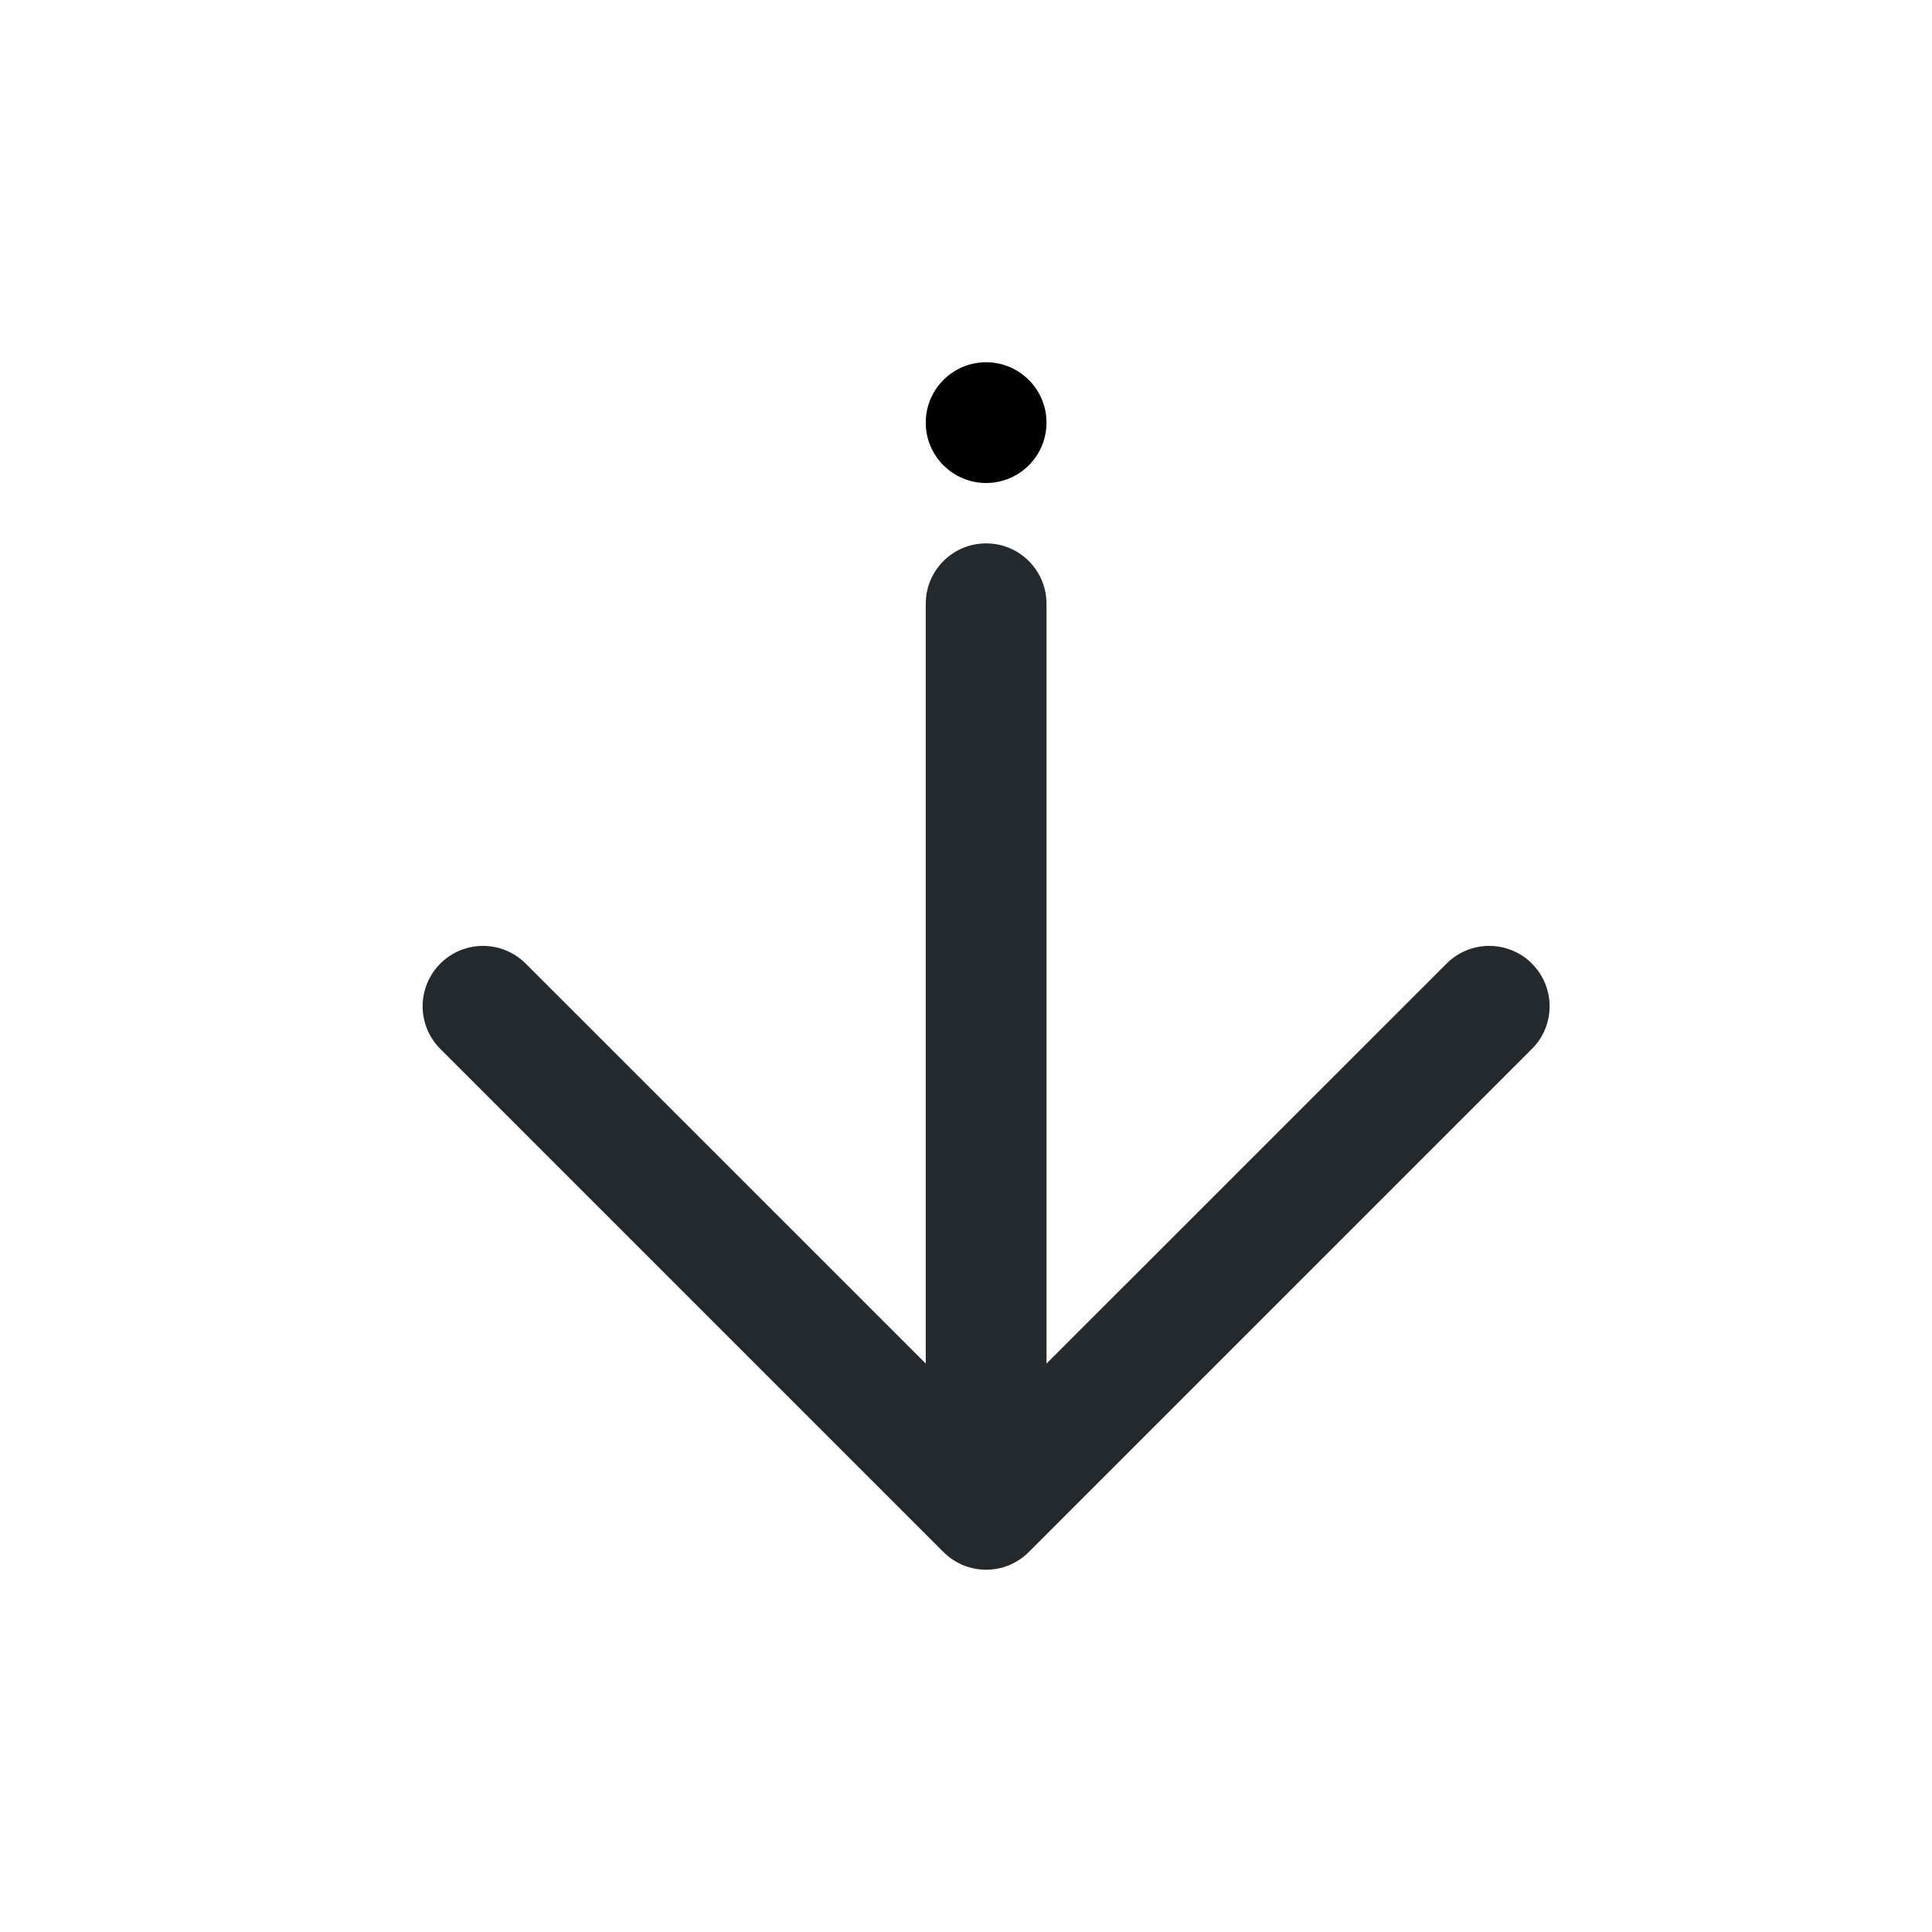
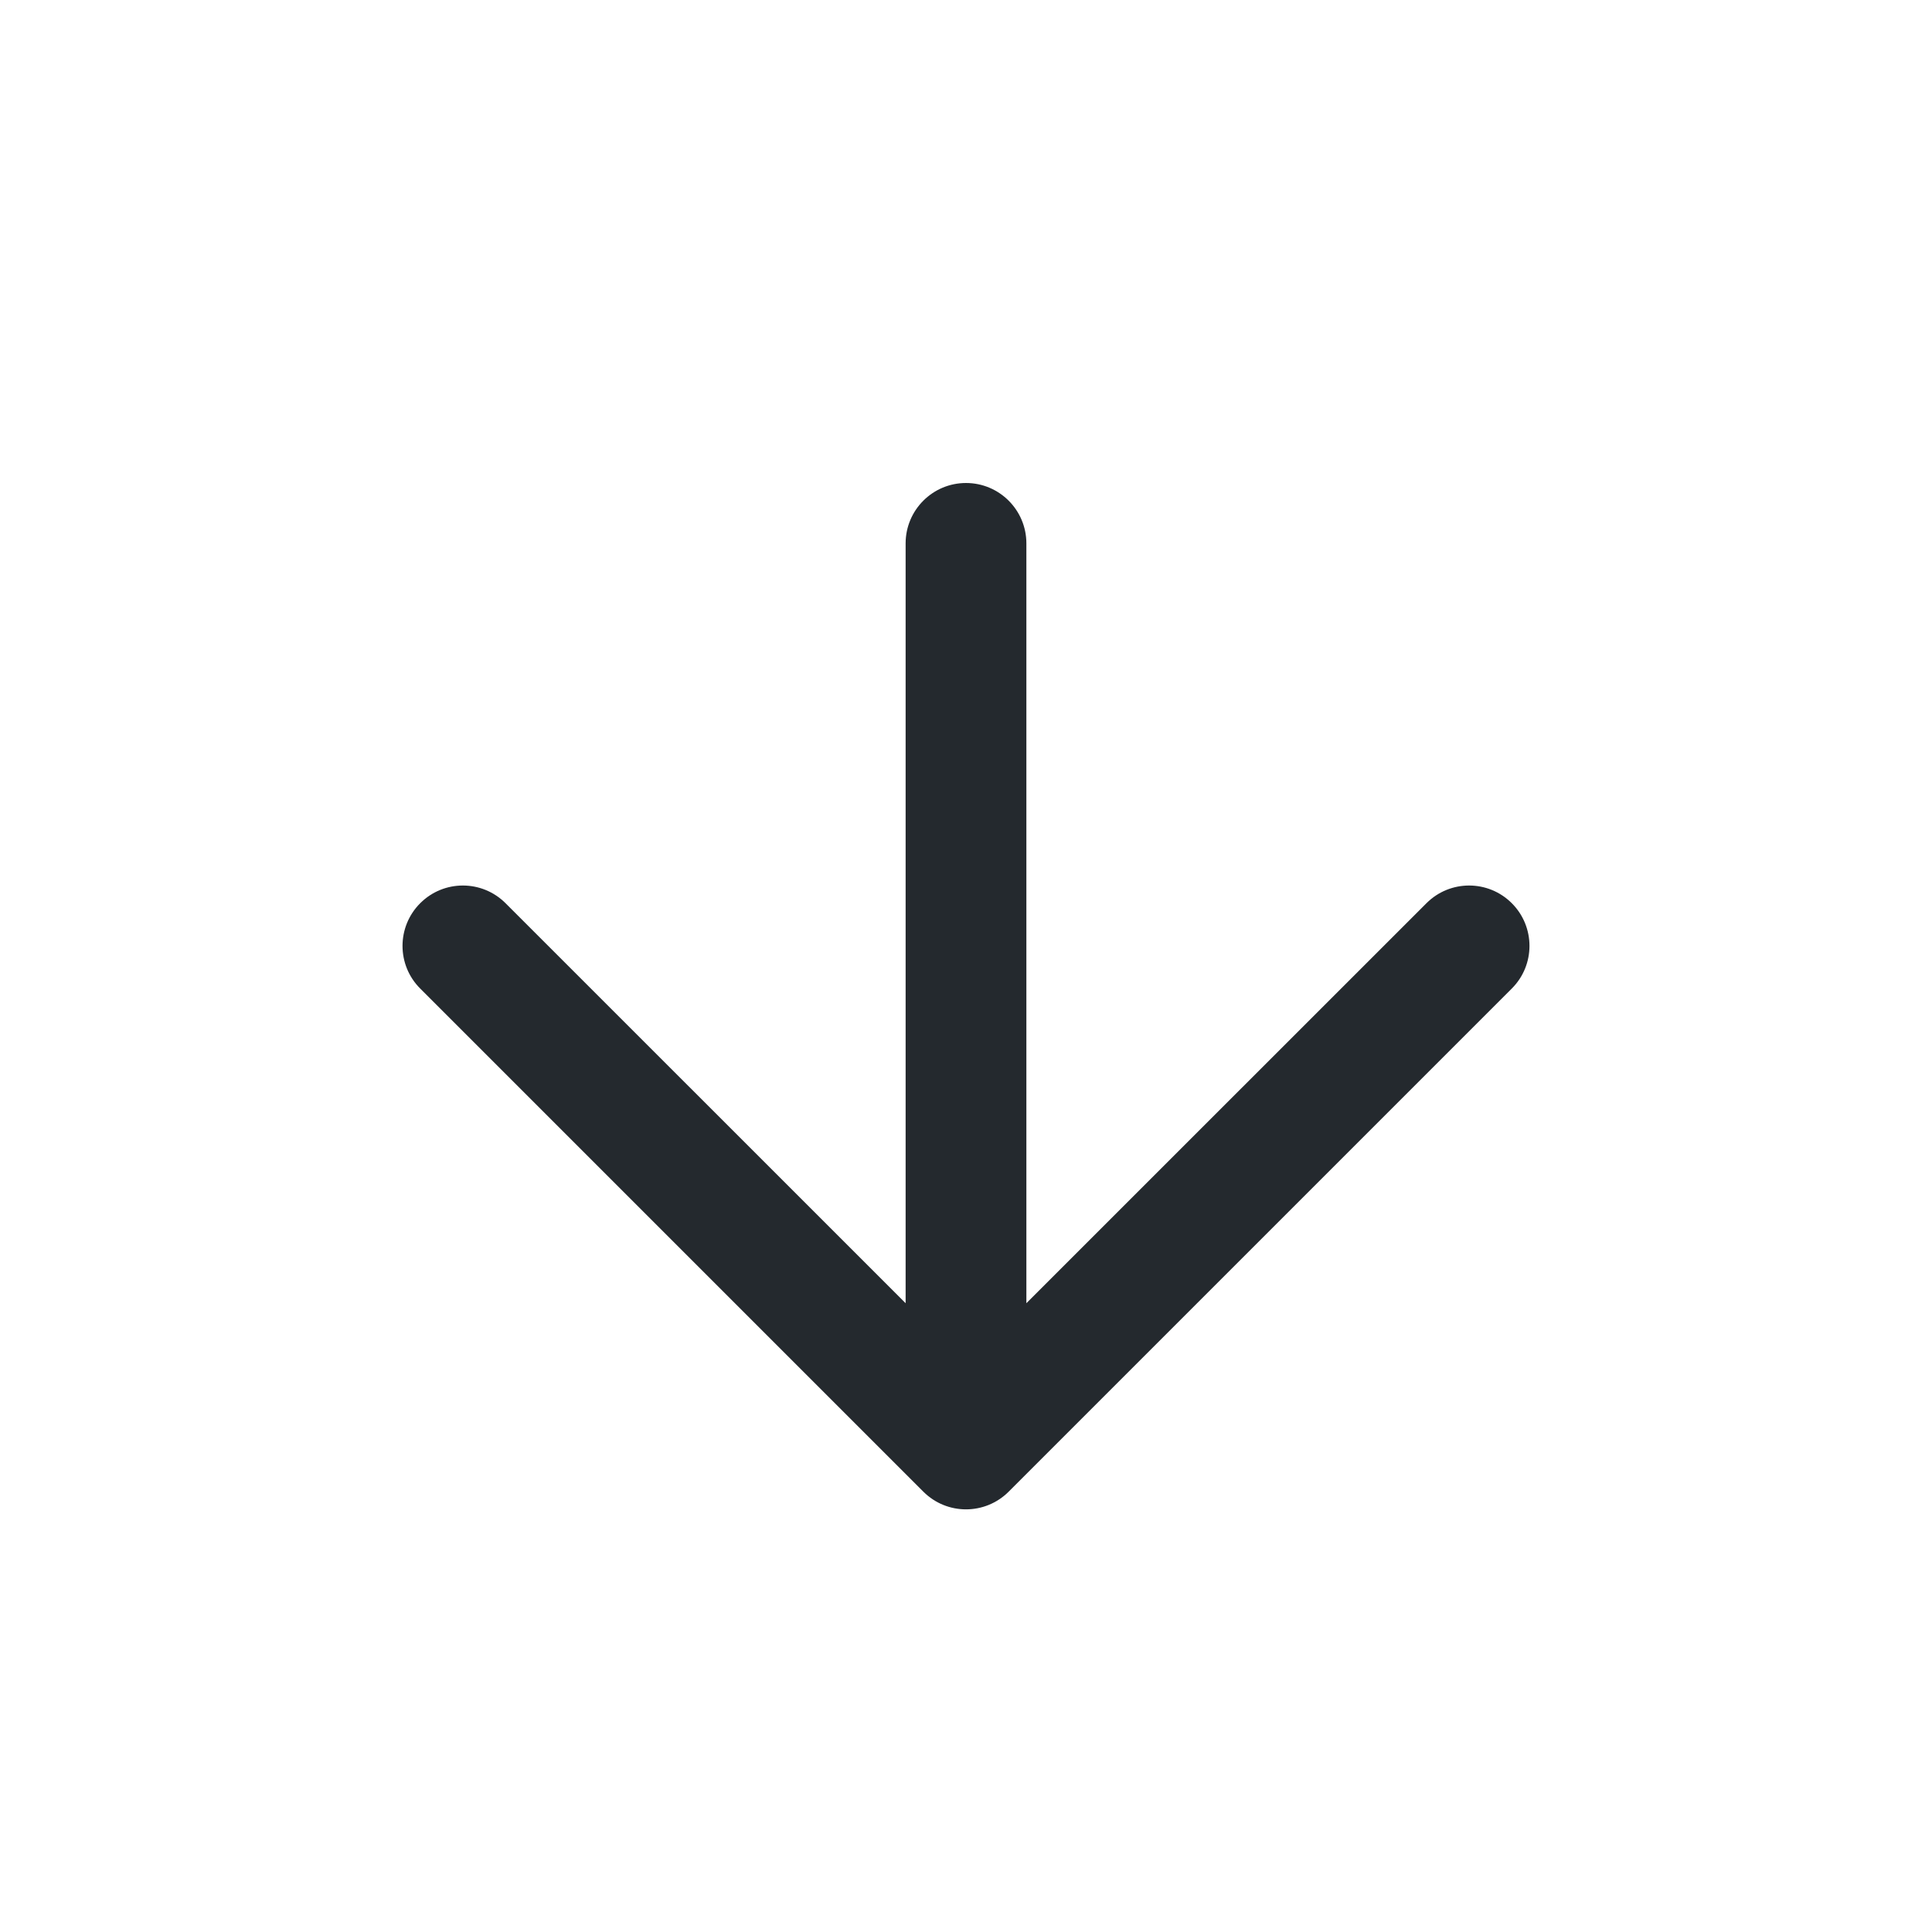
<svg xmlns="http://www.w3.org/2000/svg" width="24" height="24" viewBox="0 0 24 24" fill="none">
-   <path fill-rule="evenodd" clip-rule="evenodd" d="M19.03 11.97C19.323 12.263 19.323 12.738 19.03 13.03L12.78 19.28C12.487 19.573 12.013 19.573 11.72 19.28L5.47 13.03C5.177 12.738 5.177 12.263 5.47 11.97C5.763 11.677 6.237 11.677 6.53 11.97L11.5 16.939V7.5C11.5 7.086 11.836 6.75 12.25 6.75C12.664 6.75 13 7.086 13 7.5V16.939L17.97 11.97C18.263 11.677 18.737 11.677 19.03 11.97Z" fill="#24292E" />
-   <circle cx="12.25" cy="5.25" r="0.75" transform="rotate(-90 12.25 5.25)" fill="black" />
+   <path fill-rule="evenodd" clip-rule="evenodd" d="M18.78 11.22C19.073 11.513 19.073 11.988 18.78 12.28L12.53 18.53C12.237 18.823 11.763 18.823 11.47 18.53L5.22 12.28C4.927 11.988 4.927 11.513 5.22 11.22C5.513 10.927 5.987 10.927 6.28 11.22L11.25 16.189V6.75C11.25 6.336 11.586 6 12 6C12.414 6 12.75 6.336 12.75 6.75V16.189L17.72 11.22C18.013 10.927 18.487 10.927 18.78 11.22Z" fill="#24292E" />
</svg>
